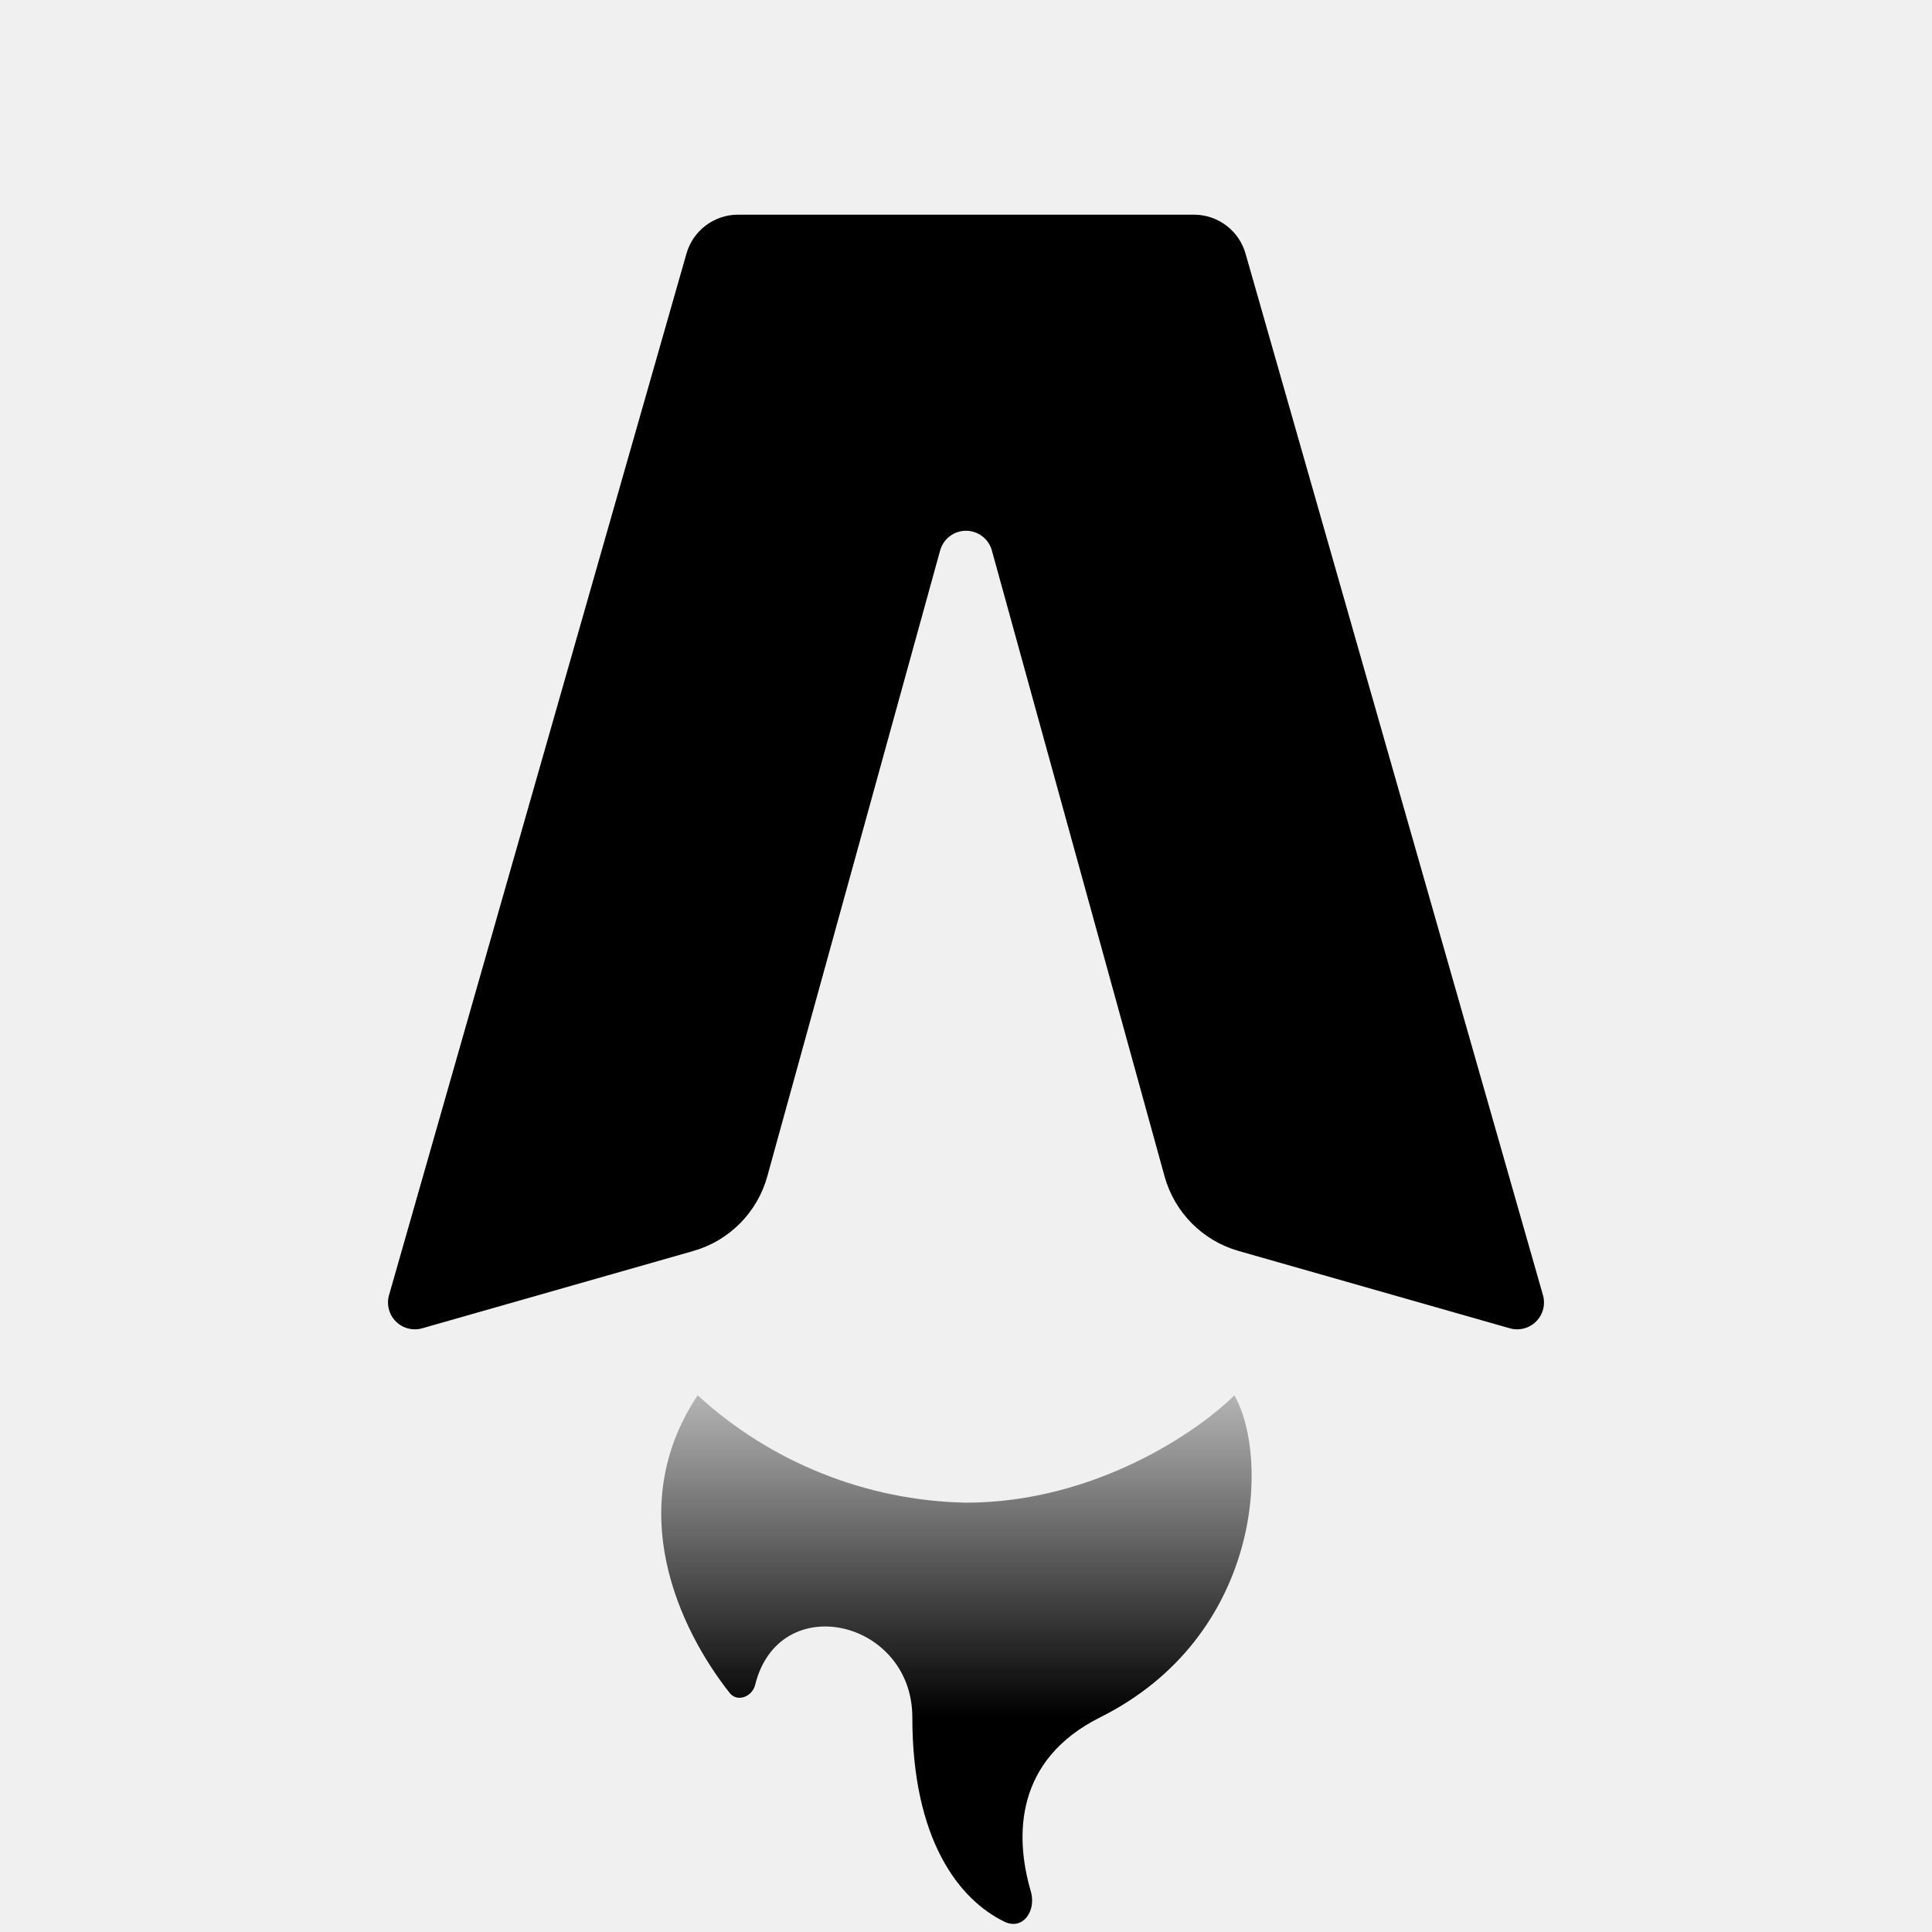
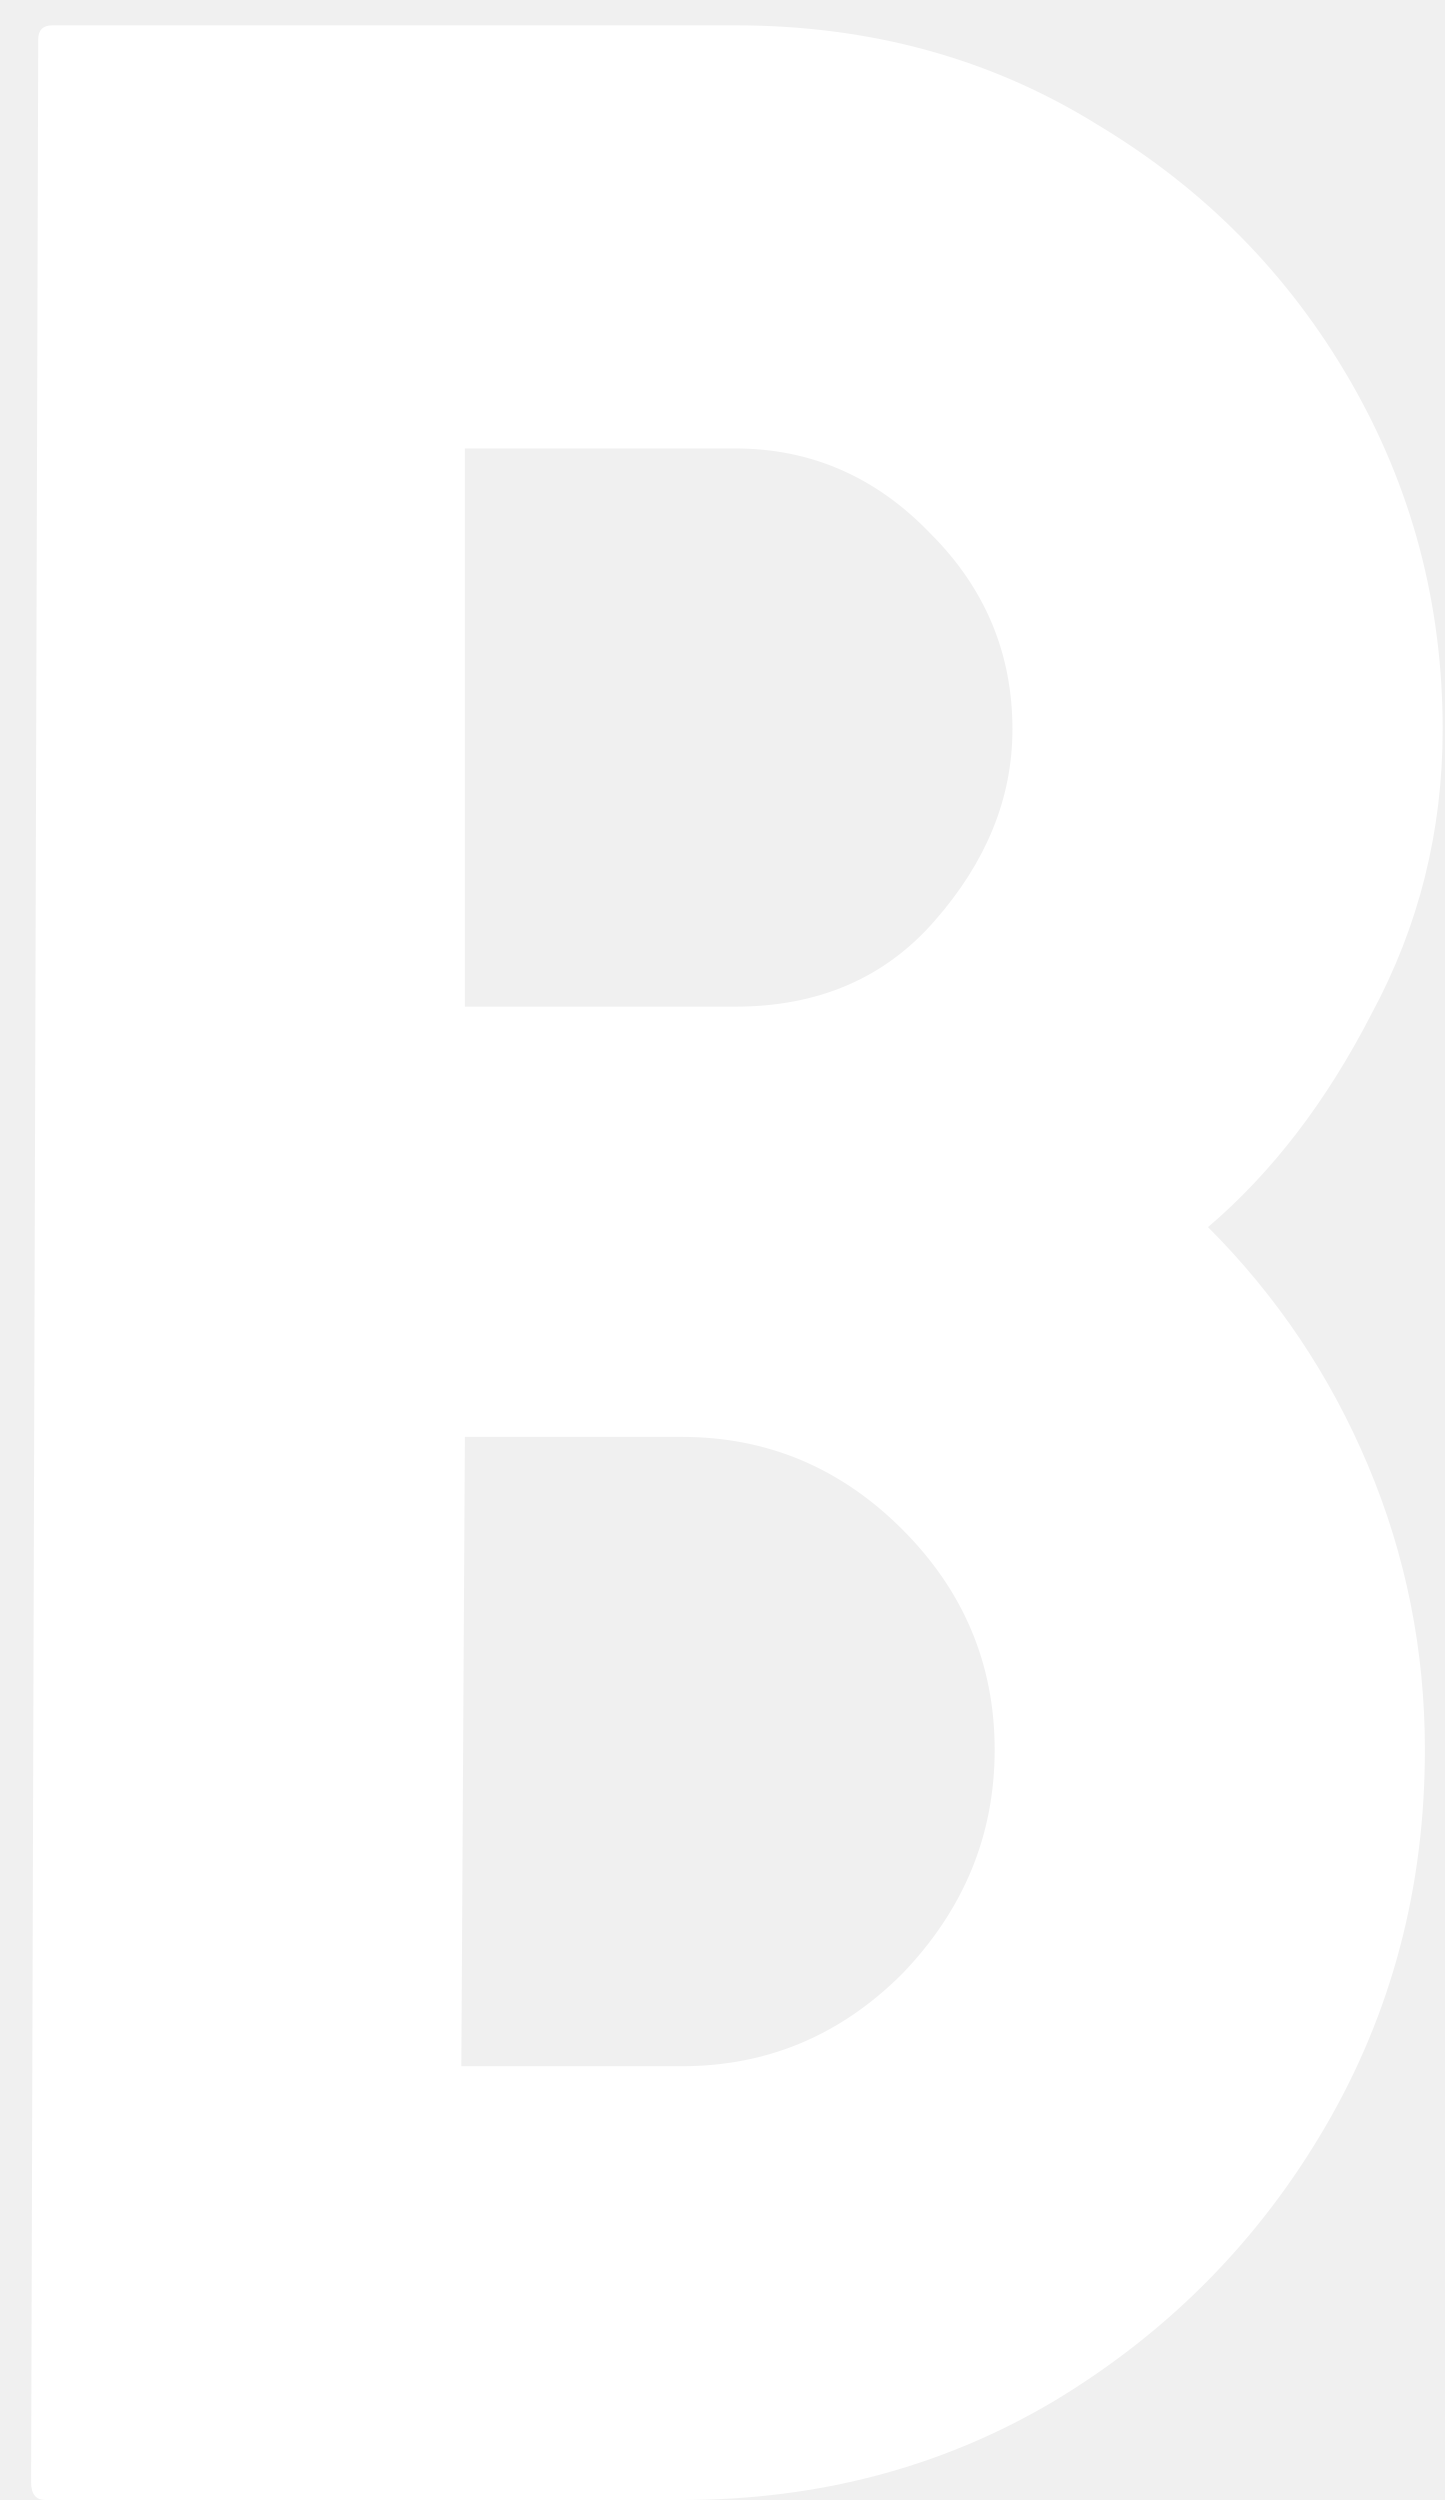
- <svg xmlns="http://www.w3.org/2000/svg" fill="none" viewBox="0 0 36 36">
-   <path fill="#000" d="M22.25 4h-8.5a1 1 0 0 0-.96.73l-5.54 19.4a.5.5 0 0 0 .62.62l5.05-1.44a2 2 0 0 0 1.38-1.4l3.22-11.66a.5.5 0 0 1 .96 0l3.22 11.67a2 2 0 0 0 1.38 1.39l5.05 1.44a.5.5 0 0 0 .62-.62l-5.54-19.4a1 1 0 0 0-.96-.73Z" />
-   <path fill="url(#gradient)" d="M18 28a7.63 7.63 0 0 1-5-2c-1.4 2.1-.35 4.35.6 5.55.14.17.41.07.47-.15.44-1.8 2.93-1.22 2.93.6 0 2.28.87 3.4 1.72 3.81.34.16.59-.2.49-.56-.31-1.05-.29-2.46 1.29-3.25 3-1.5 3.17-4.83 2.5-6-.67.67-2.6 2-5 2Z" />
-   <defs>
-     <linearGradient id="gradient" x1="16" x2="16" y1="32" y2="24" gradientUnits="userSpaceOnUse">
-       <stop stop-color="#000" />
-       <stop offset="1" stop-color="#000" stop-opacity="0" />
-     </linearGradient>
-   </defs>
-   <style>
-     @media (prefers-color-scheme:dark){:root{filter:invert(100%)}}
-   </style>
+ <svg xmlns="http://www.w3.org/2000/svg" width="26" height="45" viewBox="0 0 26 45" fill="none">
+   <path d="M0.816 45C0.645 45 0.56 44.893 0.56 44.68L0.688 0.712C0.688 0.541 0.773 0.456 0.944 0.456H13.232C15.664 0.456 17.84 1.053 19.76 2.248C21.68 3.4 23.195 4.936 24.304 6.856C25.413 8.776 25.968 10.867 25.968 13.128C25.968 14.963 25.541 16.669 24.688 18.248C23.877 19.827 22.896 21.107 21.744 22.088C22.981 23.325 23.941 24.755 24.624 26.376C25.307 27.997 25.648 29.704 25.648 31.496C25.648 33.971 25.051 36.232 23.856 38.28C22.661 40.328 21.04 41.971 18.992 43.208C16.987 44.403 14.747 45 12.272 45H0.816ZM8.368 18.12H13.232C14.725 18.12 15.92 17.608 16.816 16.584C17.755 15.517 18.224 14.365 18.224 13.128C18.224 11.763 17.733 10.589 16.752 9.608C15.771 8.584 14.597 8.072 13.232 8.072H8.368V18.12ZM8.304 37.192H12.272C13.808 37.192 15.131 36.637 16.24 35.528C17.349 34.376 17.904 33.032 17.904 31.496C17.904 29.96 17.349 28.637 16.24 27.528C15.131 26.419 13.808 25.864 12.272 25.864H8.368L8.304 37.192Z" fill="white" />
</svg>
